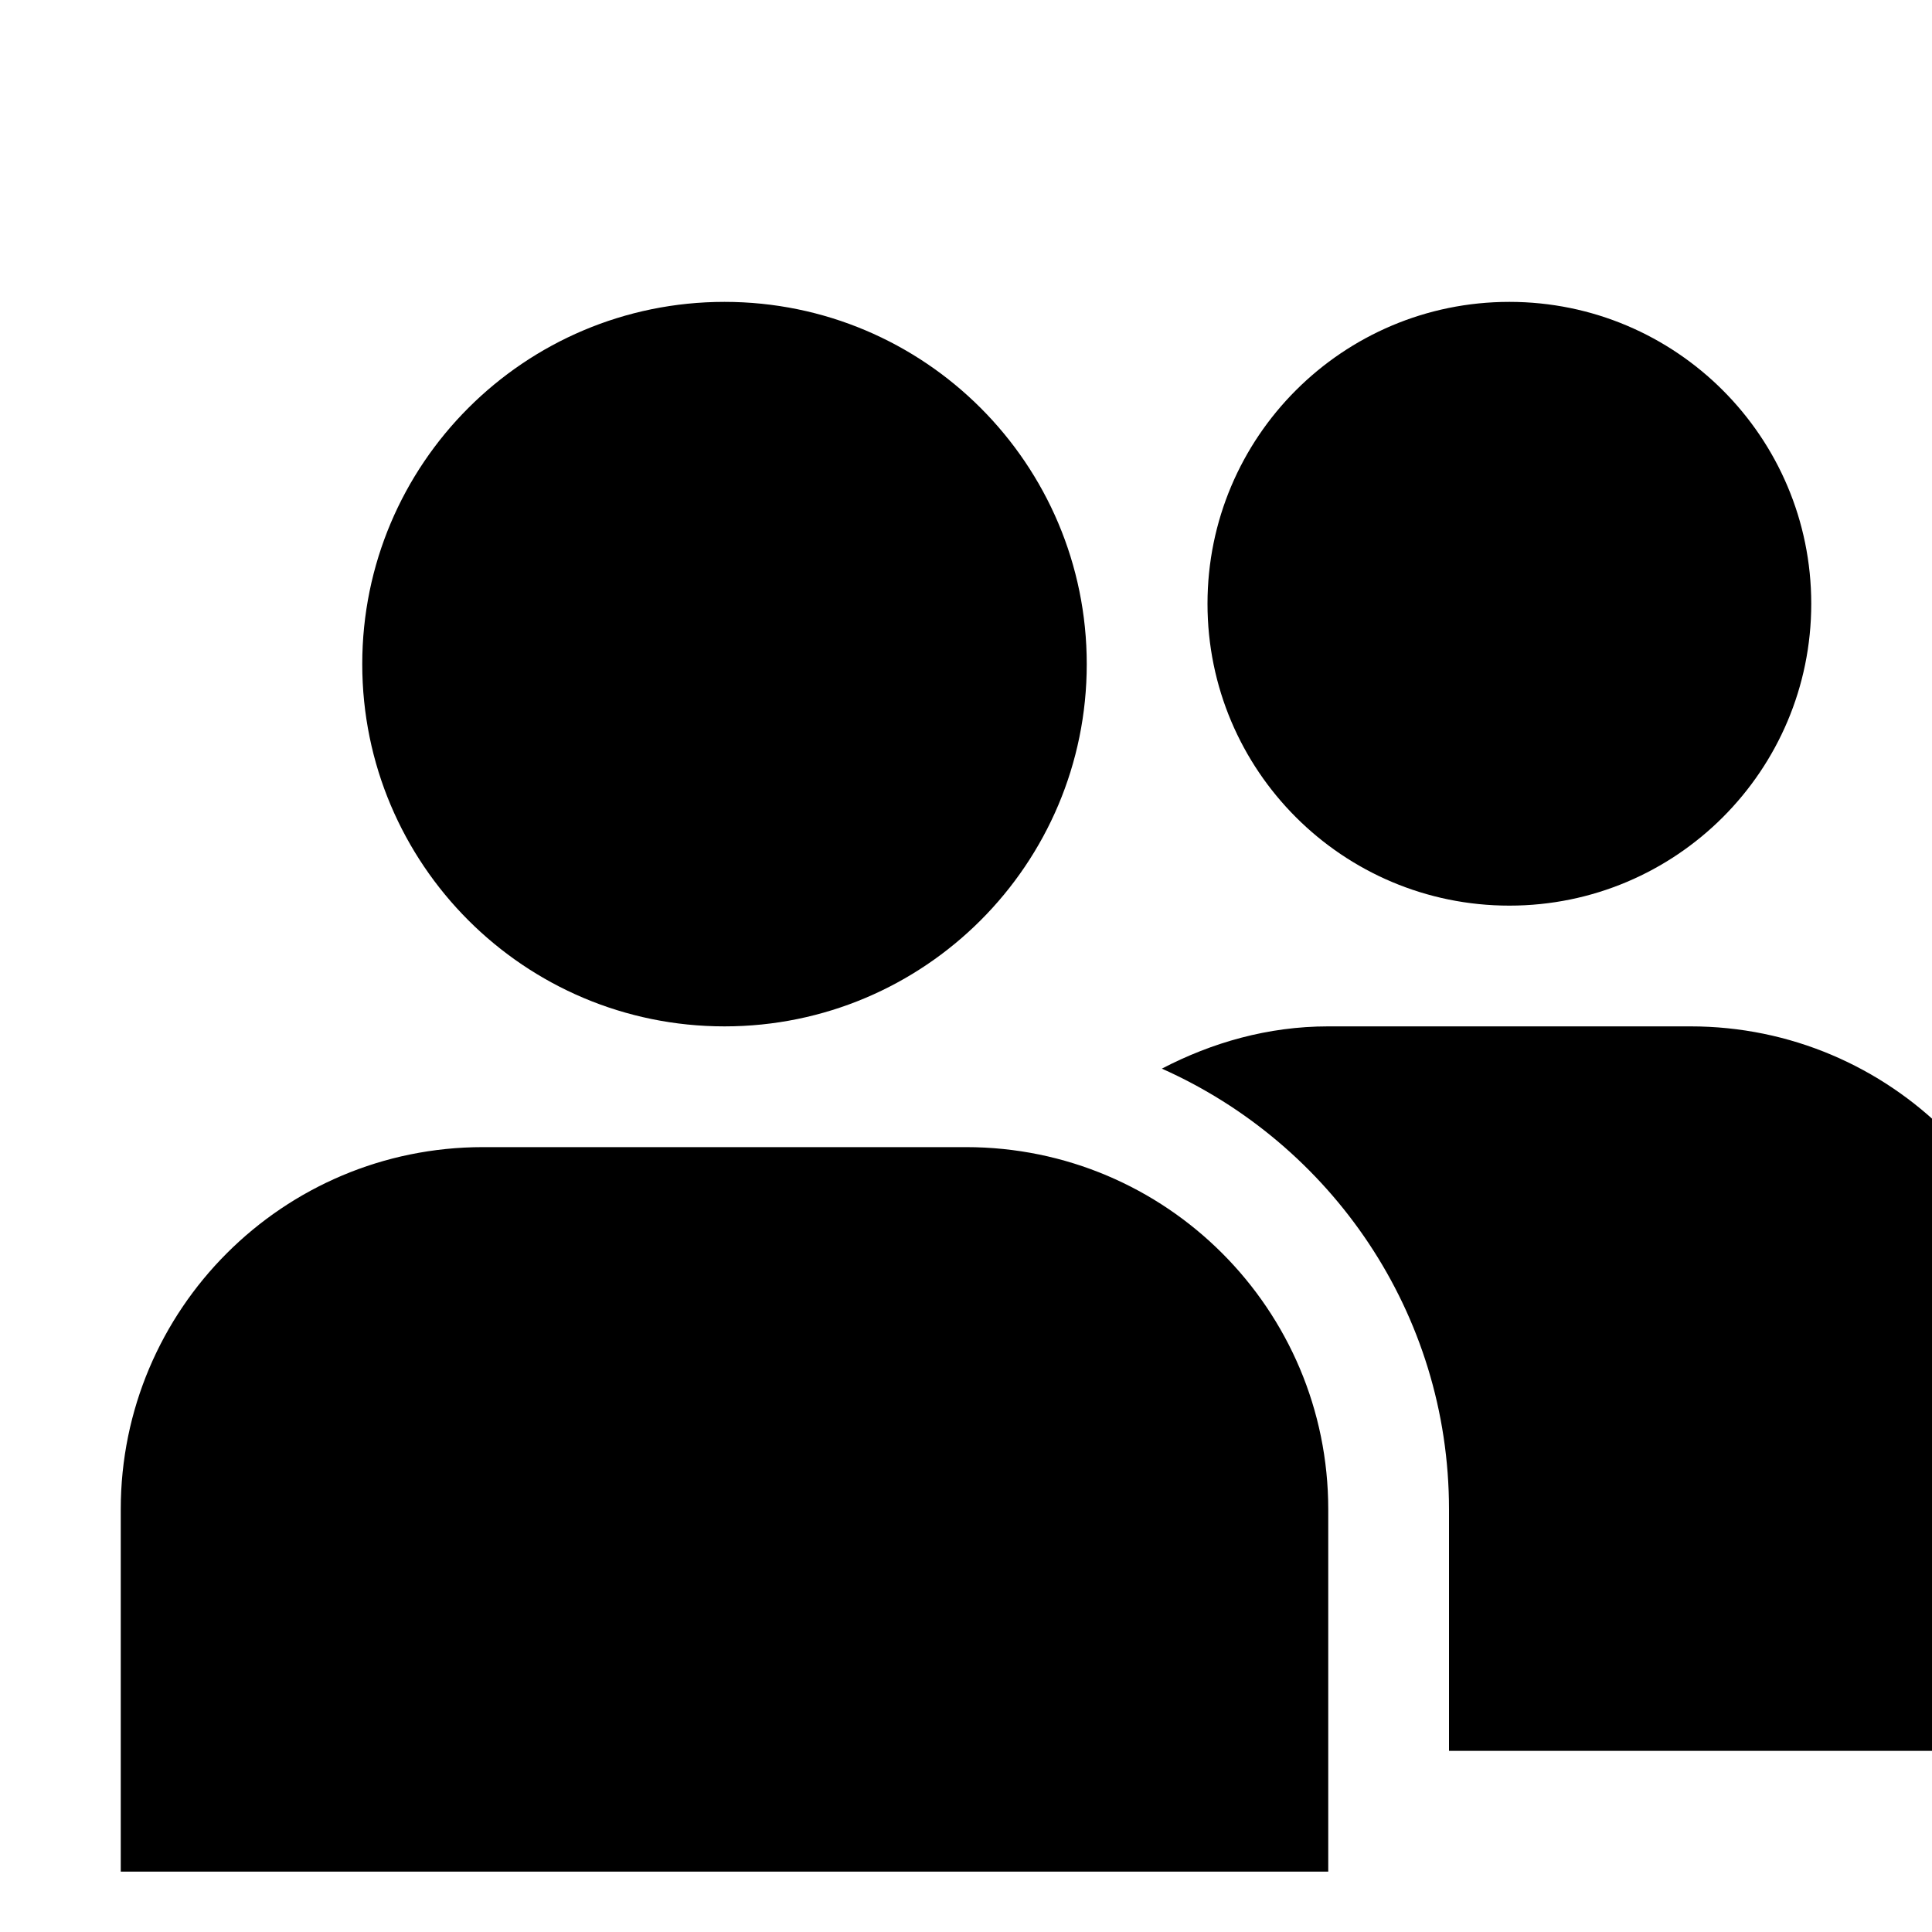
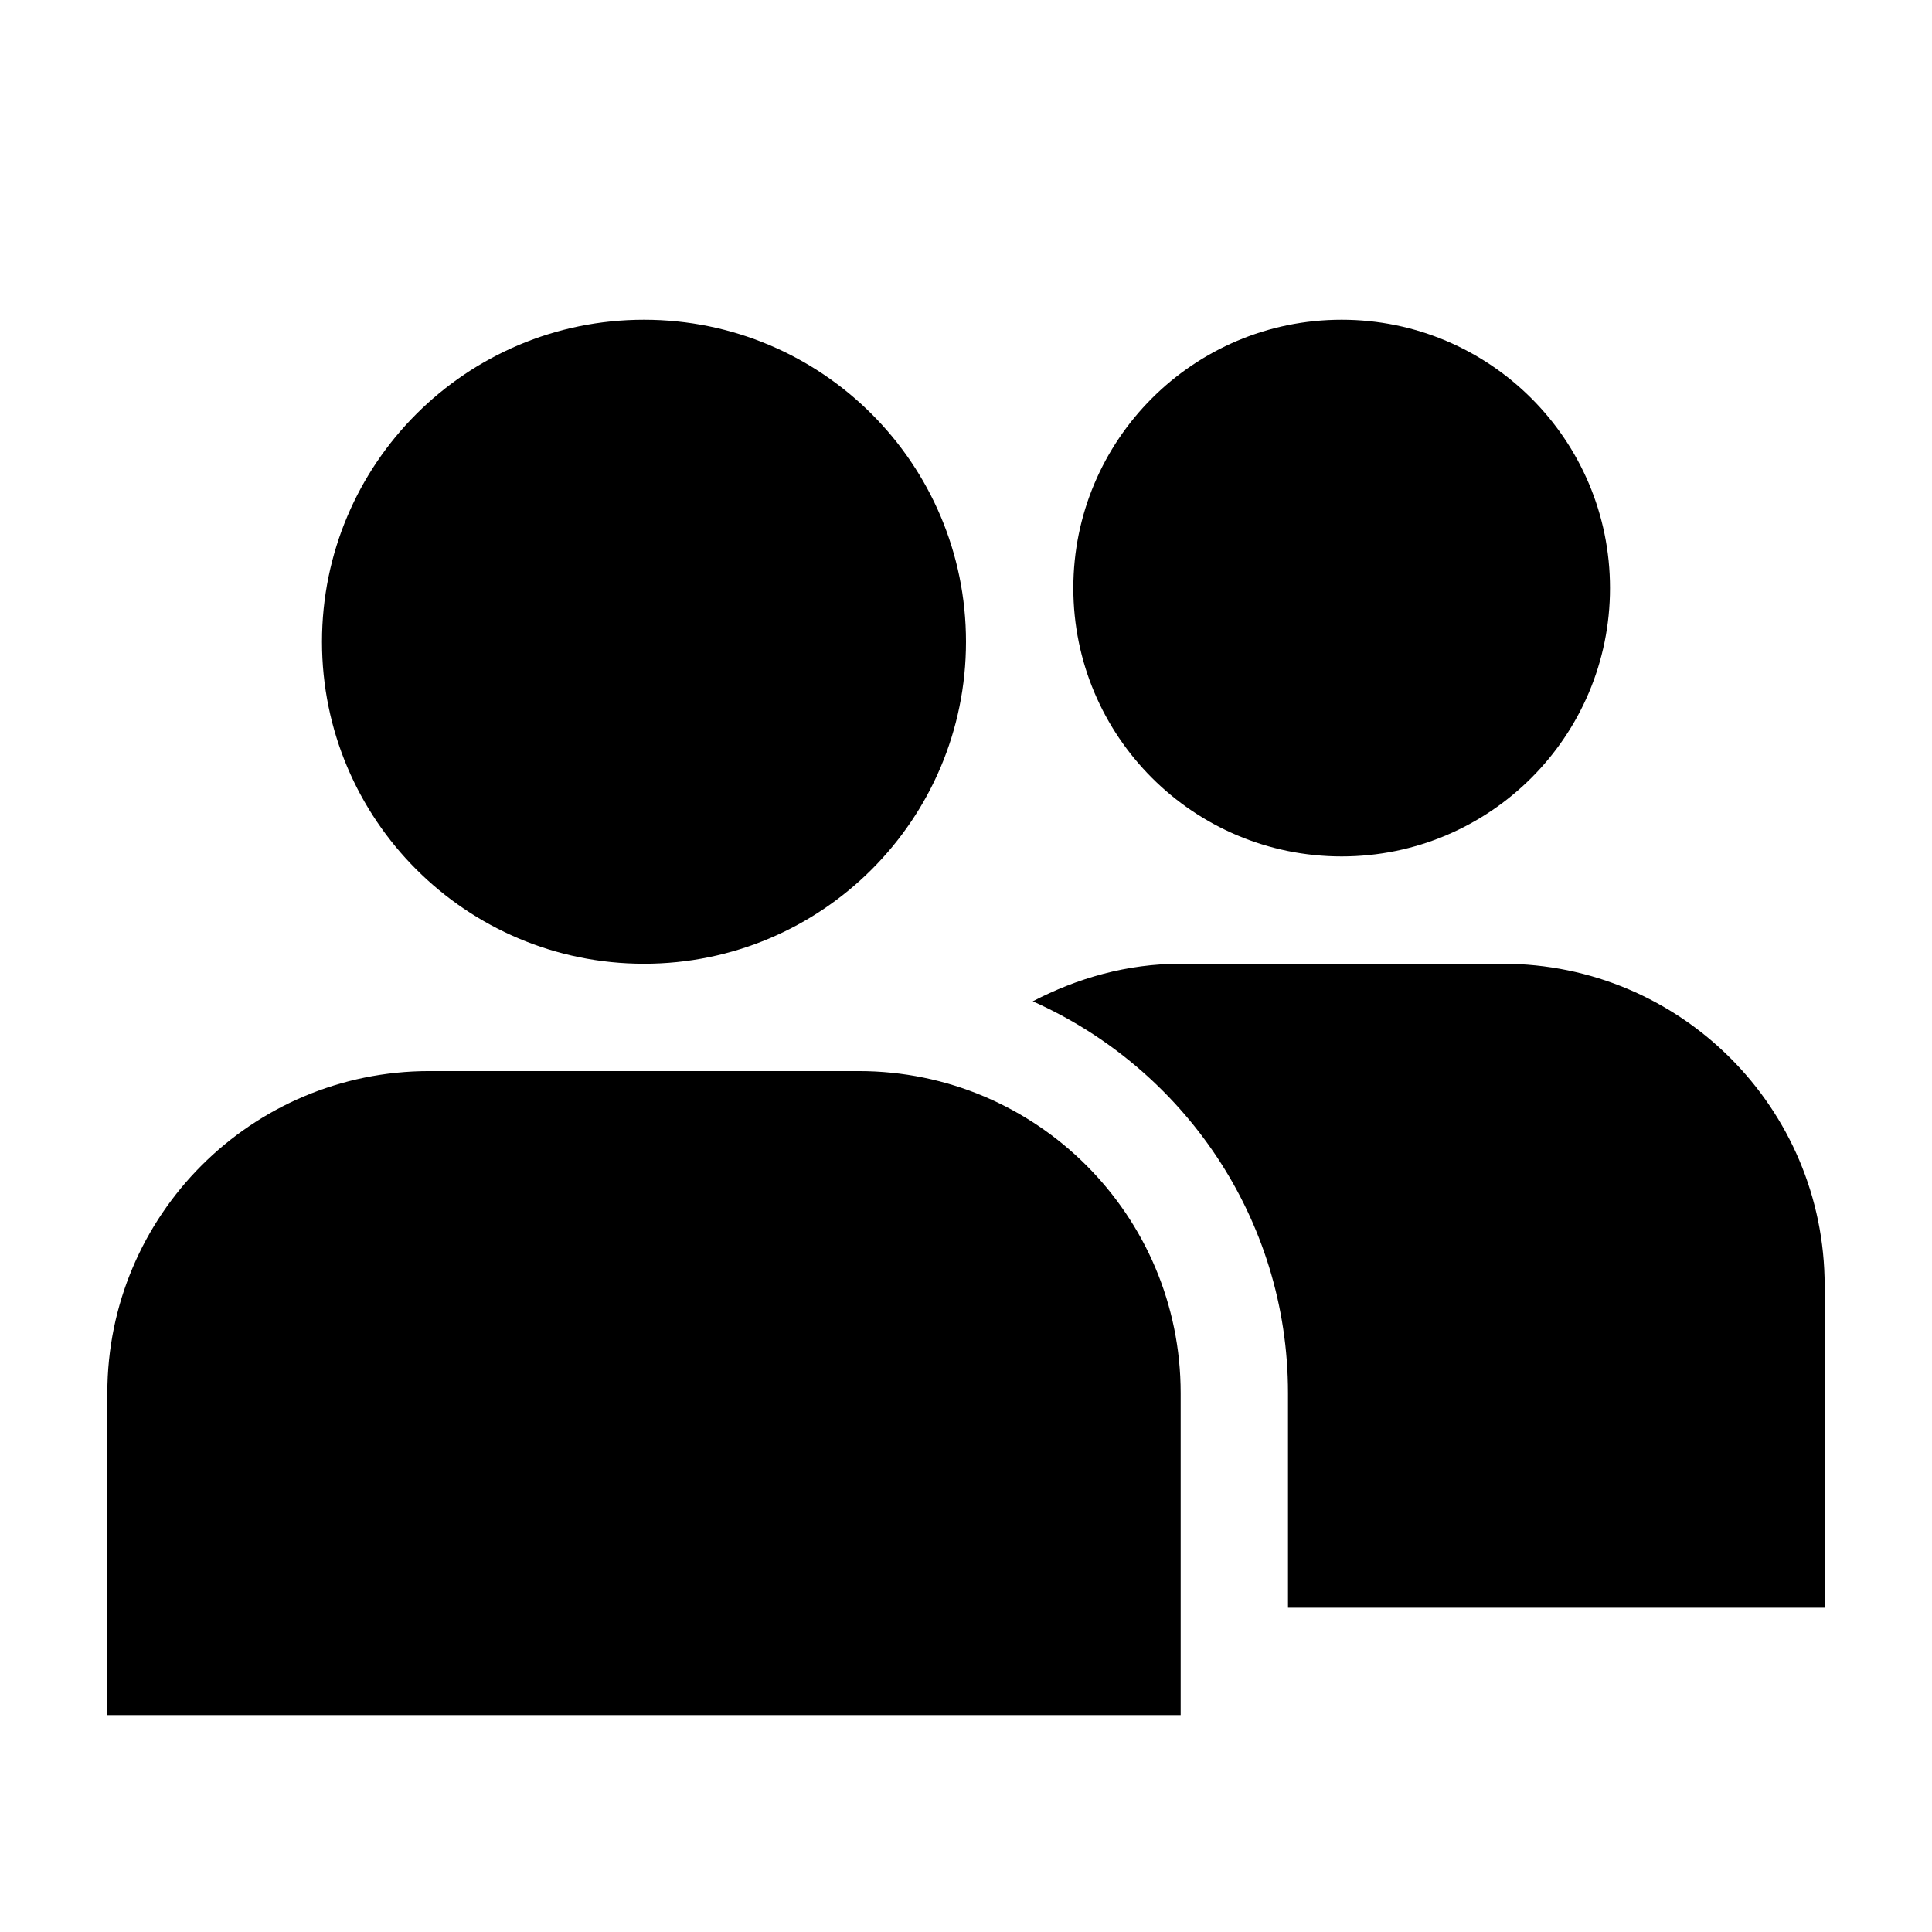
- <svg xmlns="http://www.w3.org/2000/svg" viewBox="0 0 16 16" enable-background="new 0 0 16 16">
-   <path fill="black" id="svg_1" d="m15,5c0,1.381 -1.119,2.5 -2.5,2.5s-2.5,-1.119 -2.5,-2.5s1.119,-2.5 2.5,-2.5s2.5,1.12 2.5,2.5zm-1,3.5l-3,0c-0.5,0 -0.963,0.134 -1.378,0.35c1.399,0.623 2.378,2.02 2.378,3.65l0,2l5,0l0,-3c0,-1.657 -1.343,-3 -3,-3zm-8,-6c-1.657,0 -3,1.343 -3,3s1.343,3 3,3s3,-1.343 3,-3s-1.343,-3 -3,-3zm2,7l-4,0c-1.657,0 -3,1.343 -3,3l0,3l10,0l0,-3c0,-1.657 -1.343,-3 -3,-3z" />
+ <svg xmlns="http://www.w3.org/2000/svg" viewBox="41.5 -1.5 18 18">
+   <path d="M56.5 3.979c0 1.381-1.119 2.5-2.5 2.5s-2.5-1.119-2.5-2.5 1.119-2.5 2.5-2.5 2.5 1.12 2.5 2.5zm-1 3.5h-3c-.5 0-.963.134-1.378.35 1.399.623 2.378 2.02 2.378 3.65v2h5v-3c0-1.657-1.343-3-3-3zm-8-6c-1.657 0-3 1.343-3 3s1.343 3 3 3 3-1.343 3-3-1.343-3-3-3zm2 7h-4c-1.657 0-3 1.343-3 3v3h10v-3c0-1.657-1.343-3-3-3z" />
</svg>
